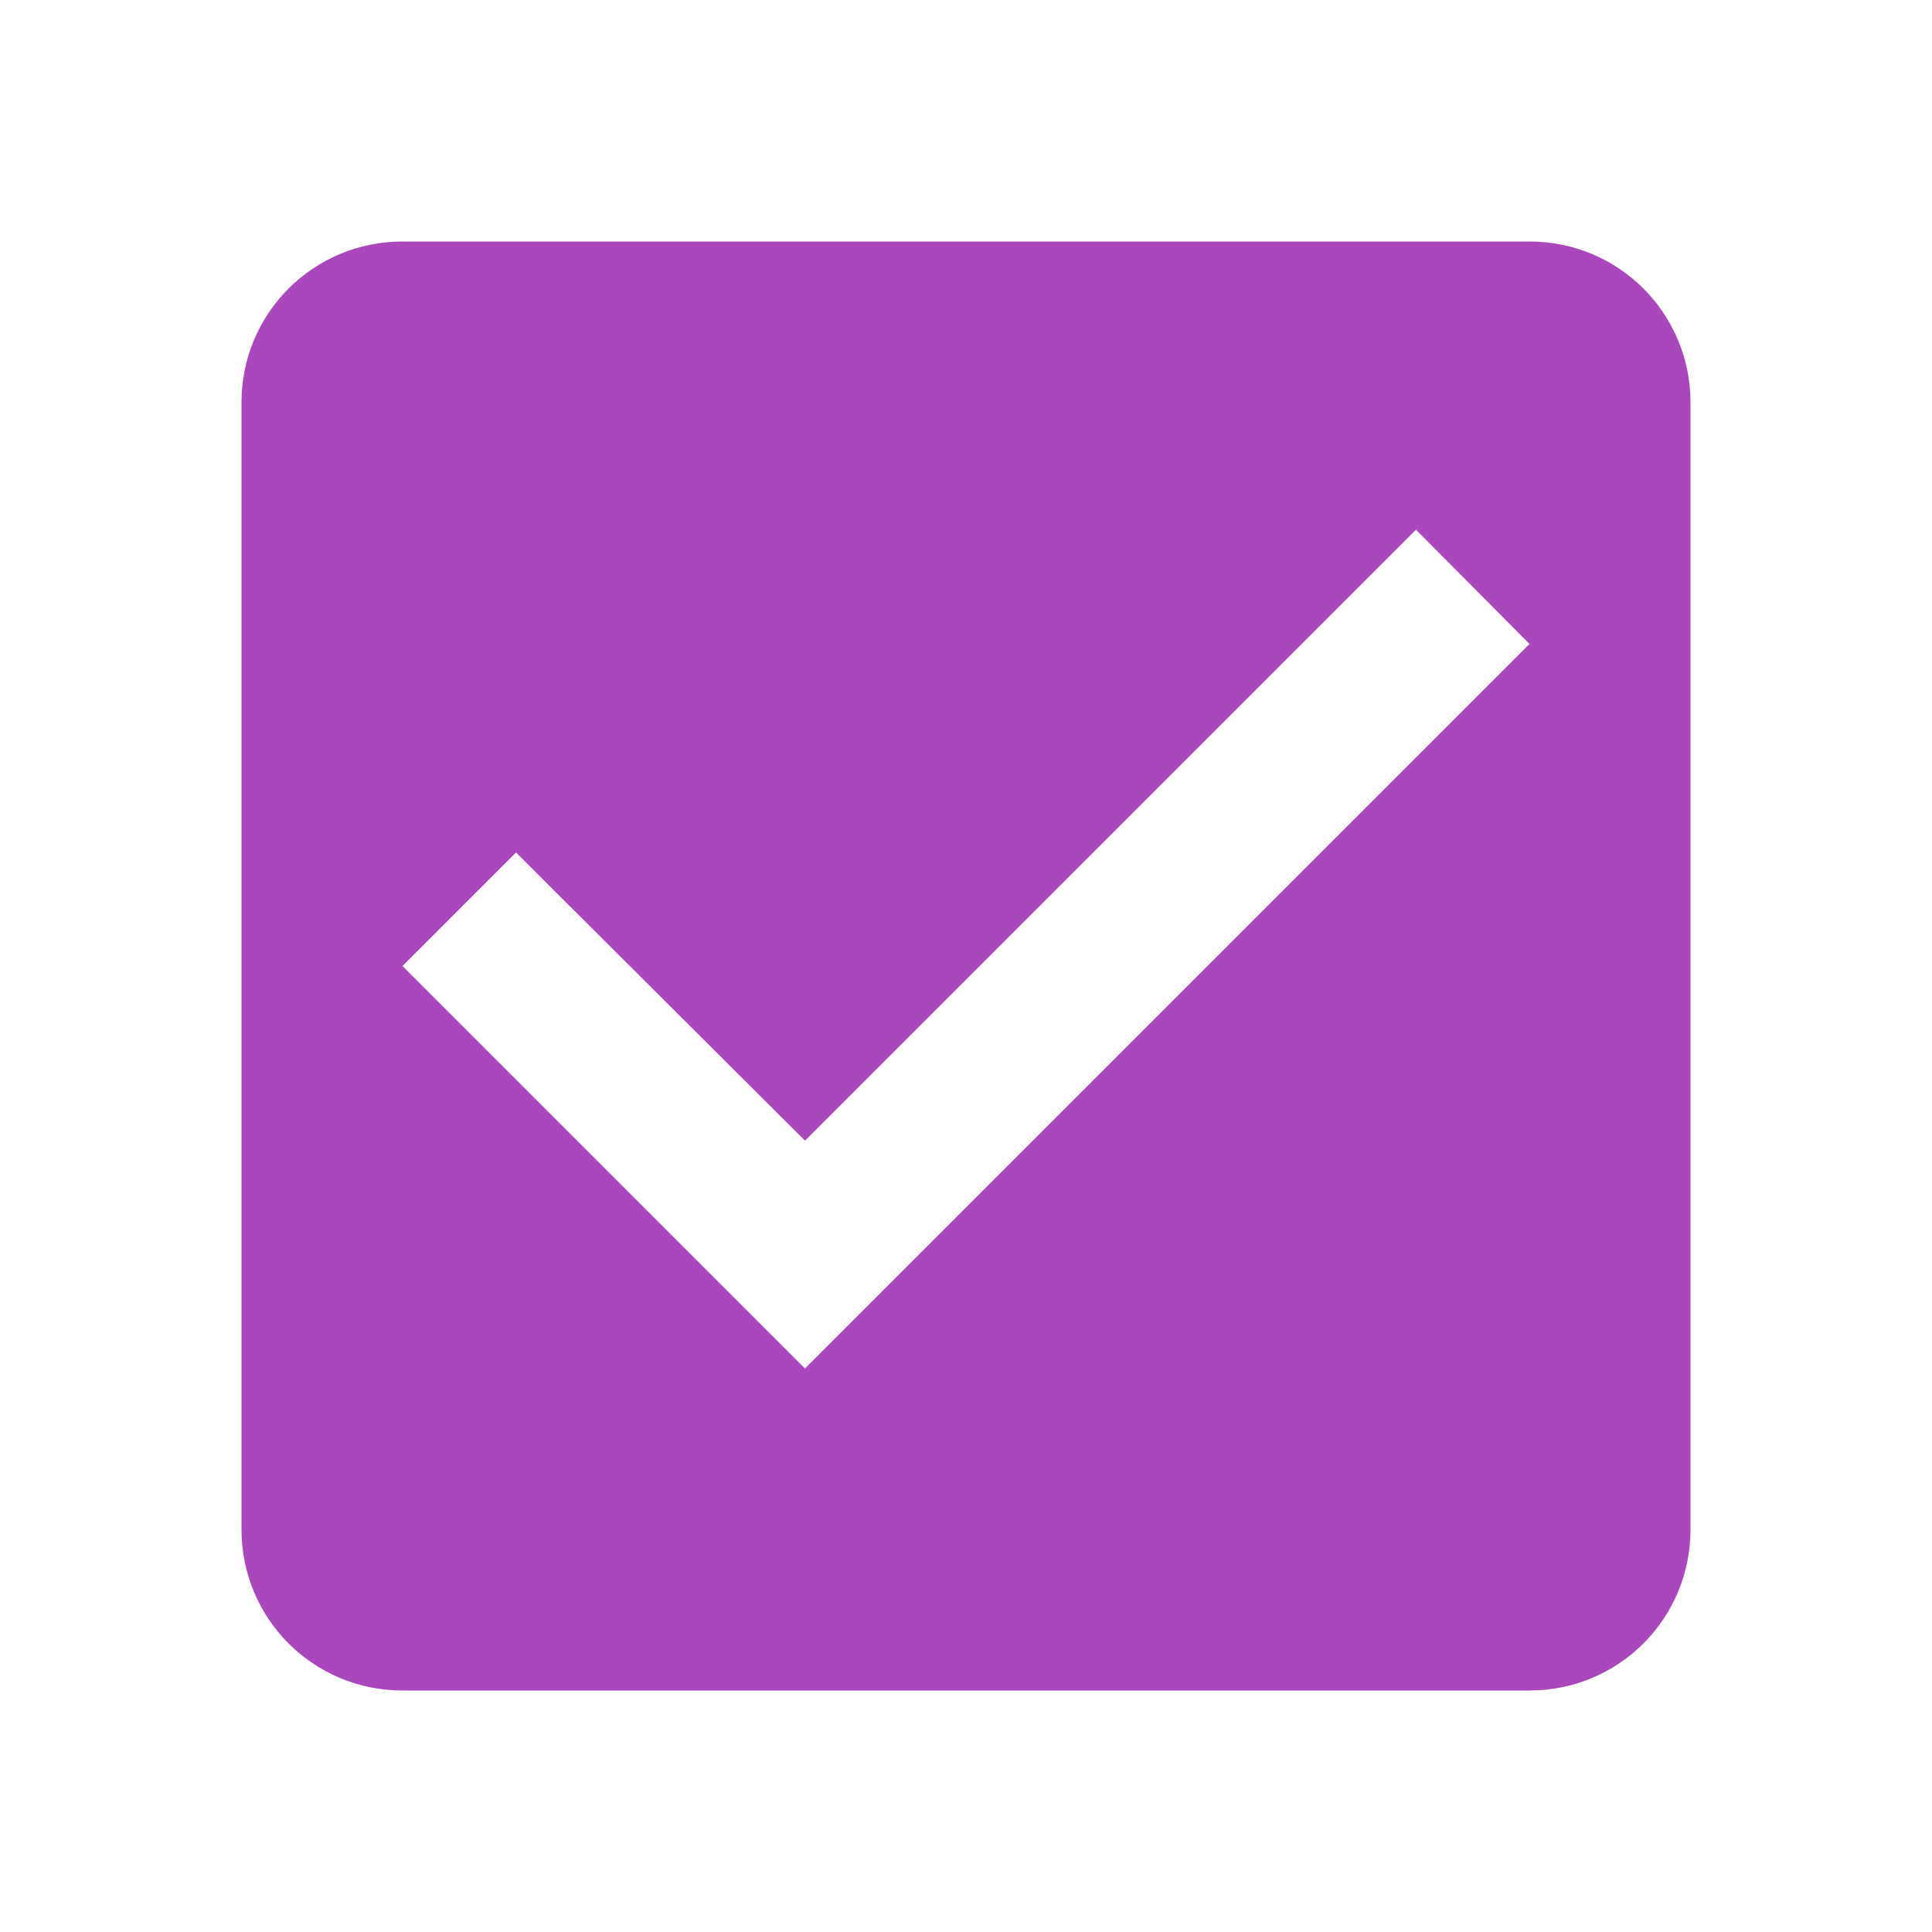
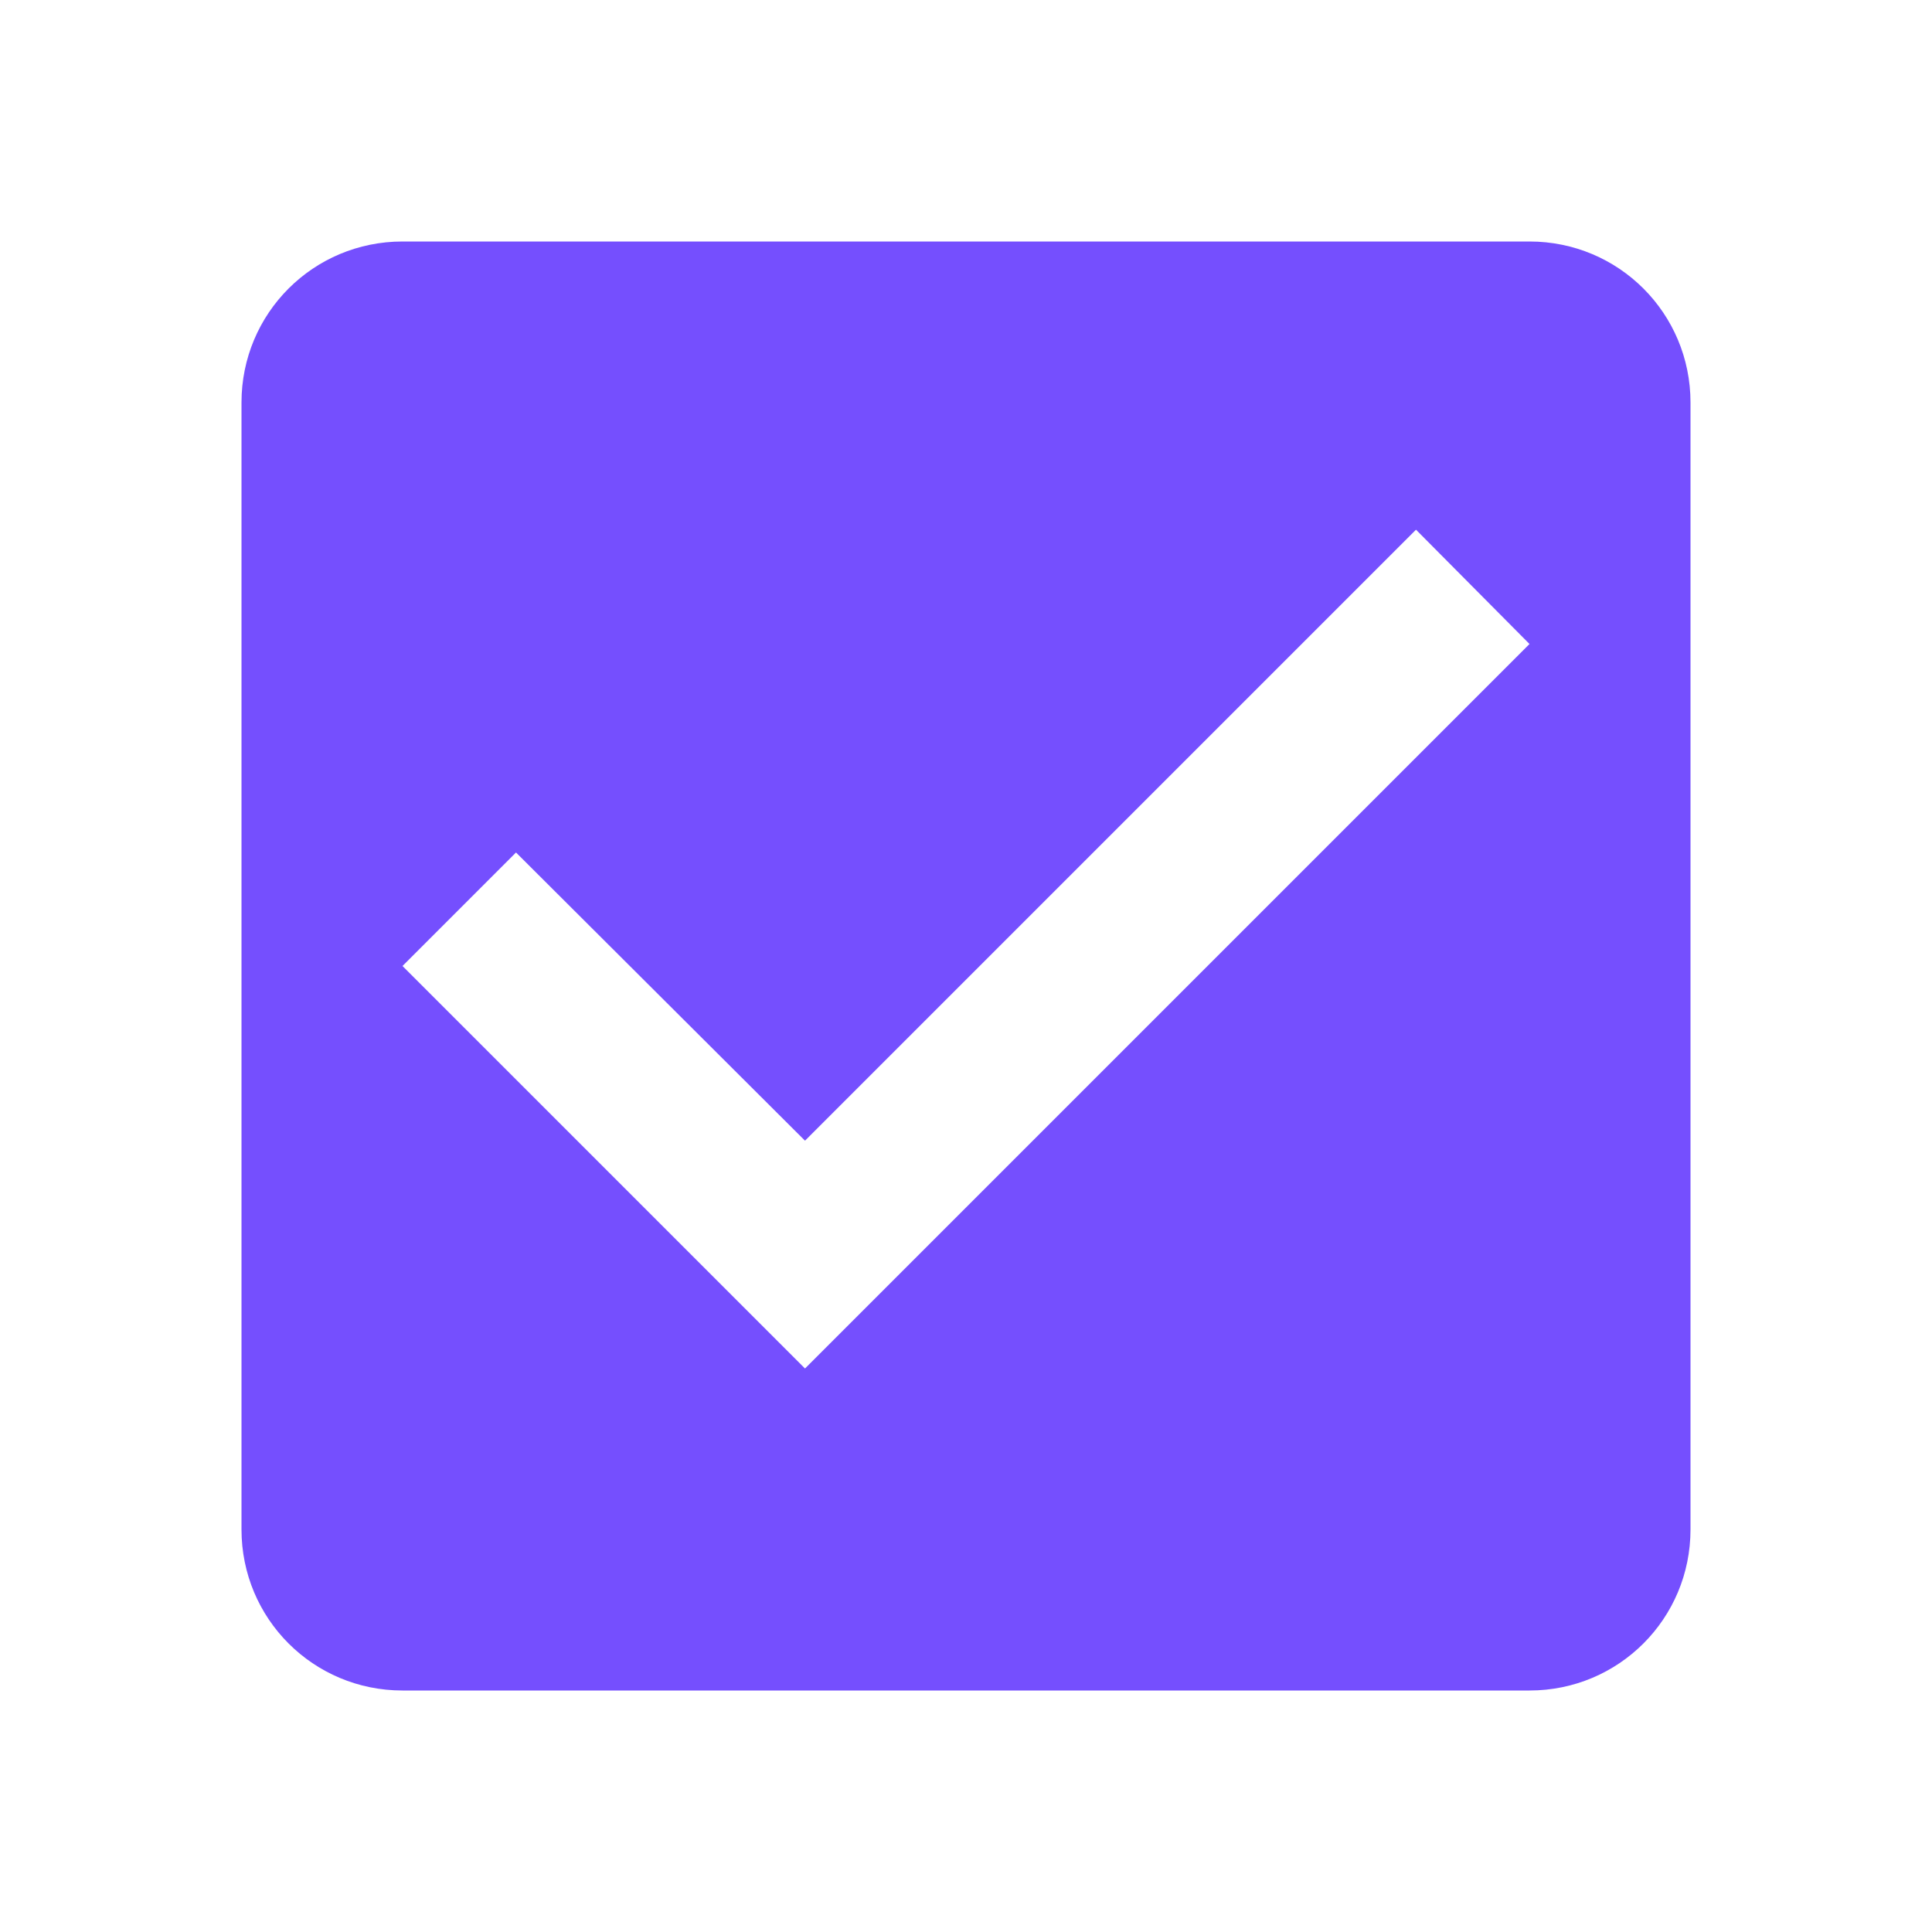
<svg xmlns="http://www.w3.org/2000/svg" width="24" height="24" fill="#000000" version="1.1" viewBox="0 0 24 24">
-   <path d="m5 3c-1.108 0-2 0.892-2 2v14c0 1.108 0.892 2 2 2h14c1.108 0 2-0.892 2-2v-14c0-1.108-0.892-2-2-2zm12.59 3.58 1.41 1.42-9 9-5-5 1.41-1.41 3.59 3.58z" fill="#AB47BC" style="paint-order:stroke fill markers" />
+   <path d="m5 3c-1.108 0-2 0.892-2 2v14c0 1.108 0.892 2 2 2h14c1.108 0 2-0.892 2-2v-14c0-1.108-0.892-2-2-2zm12.59 3.58 1.41 1.42-9 9-5-5 1.41-1.41 3.59 3.58z" fill="#754FFE" style="paint-order:stroke fill markers" />
</svg>
